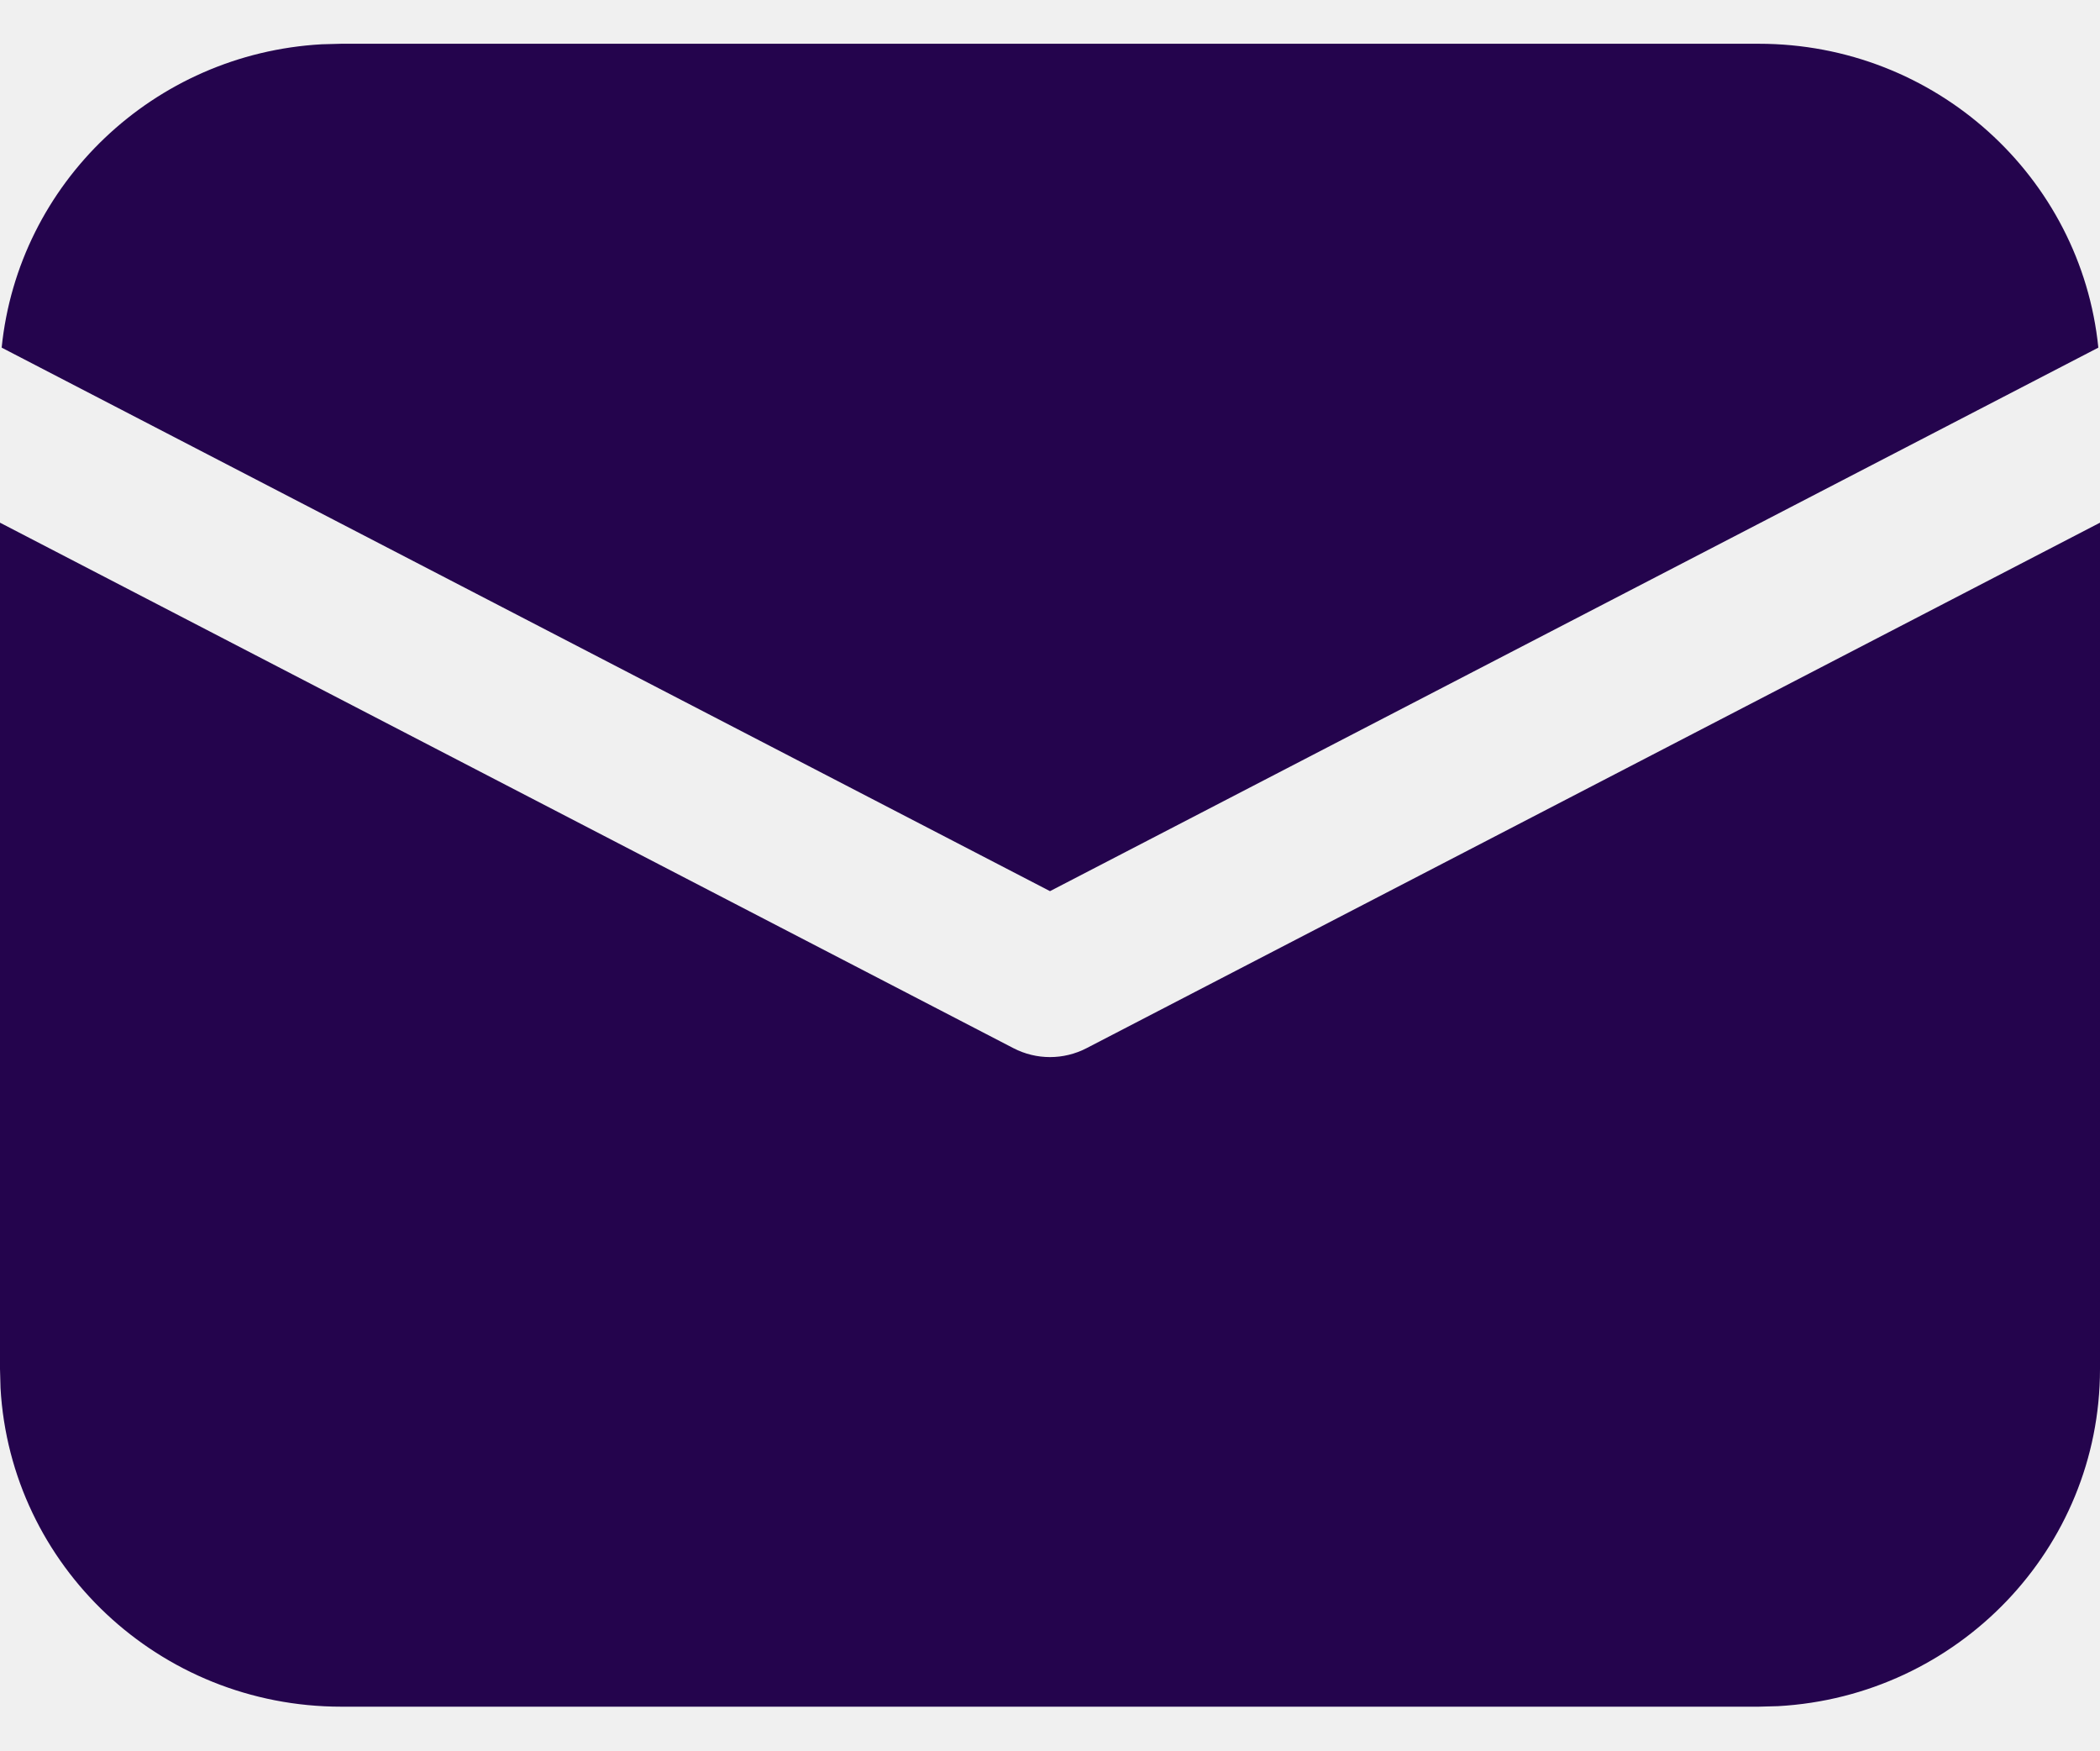
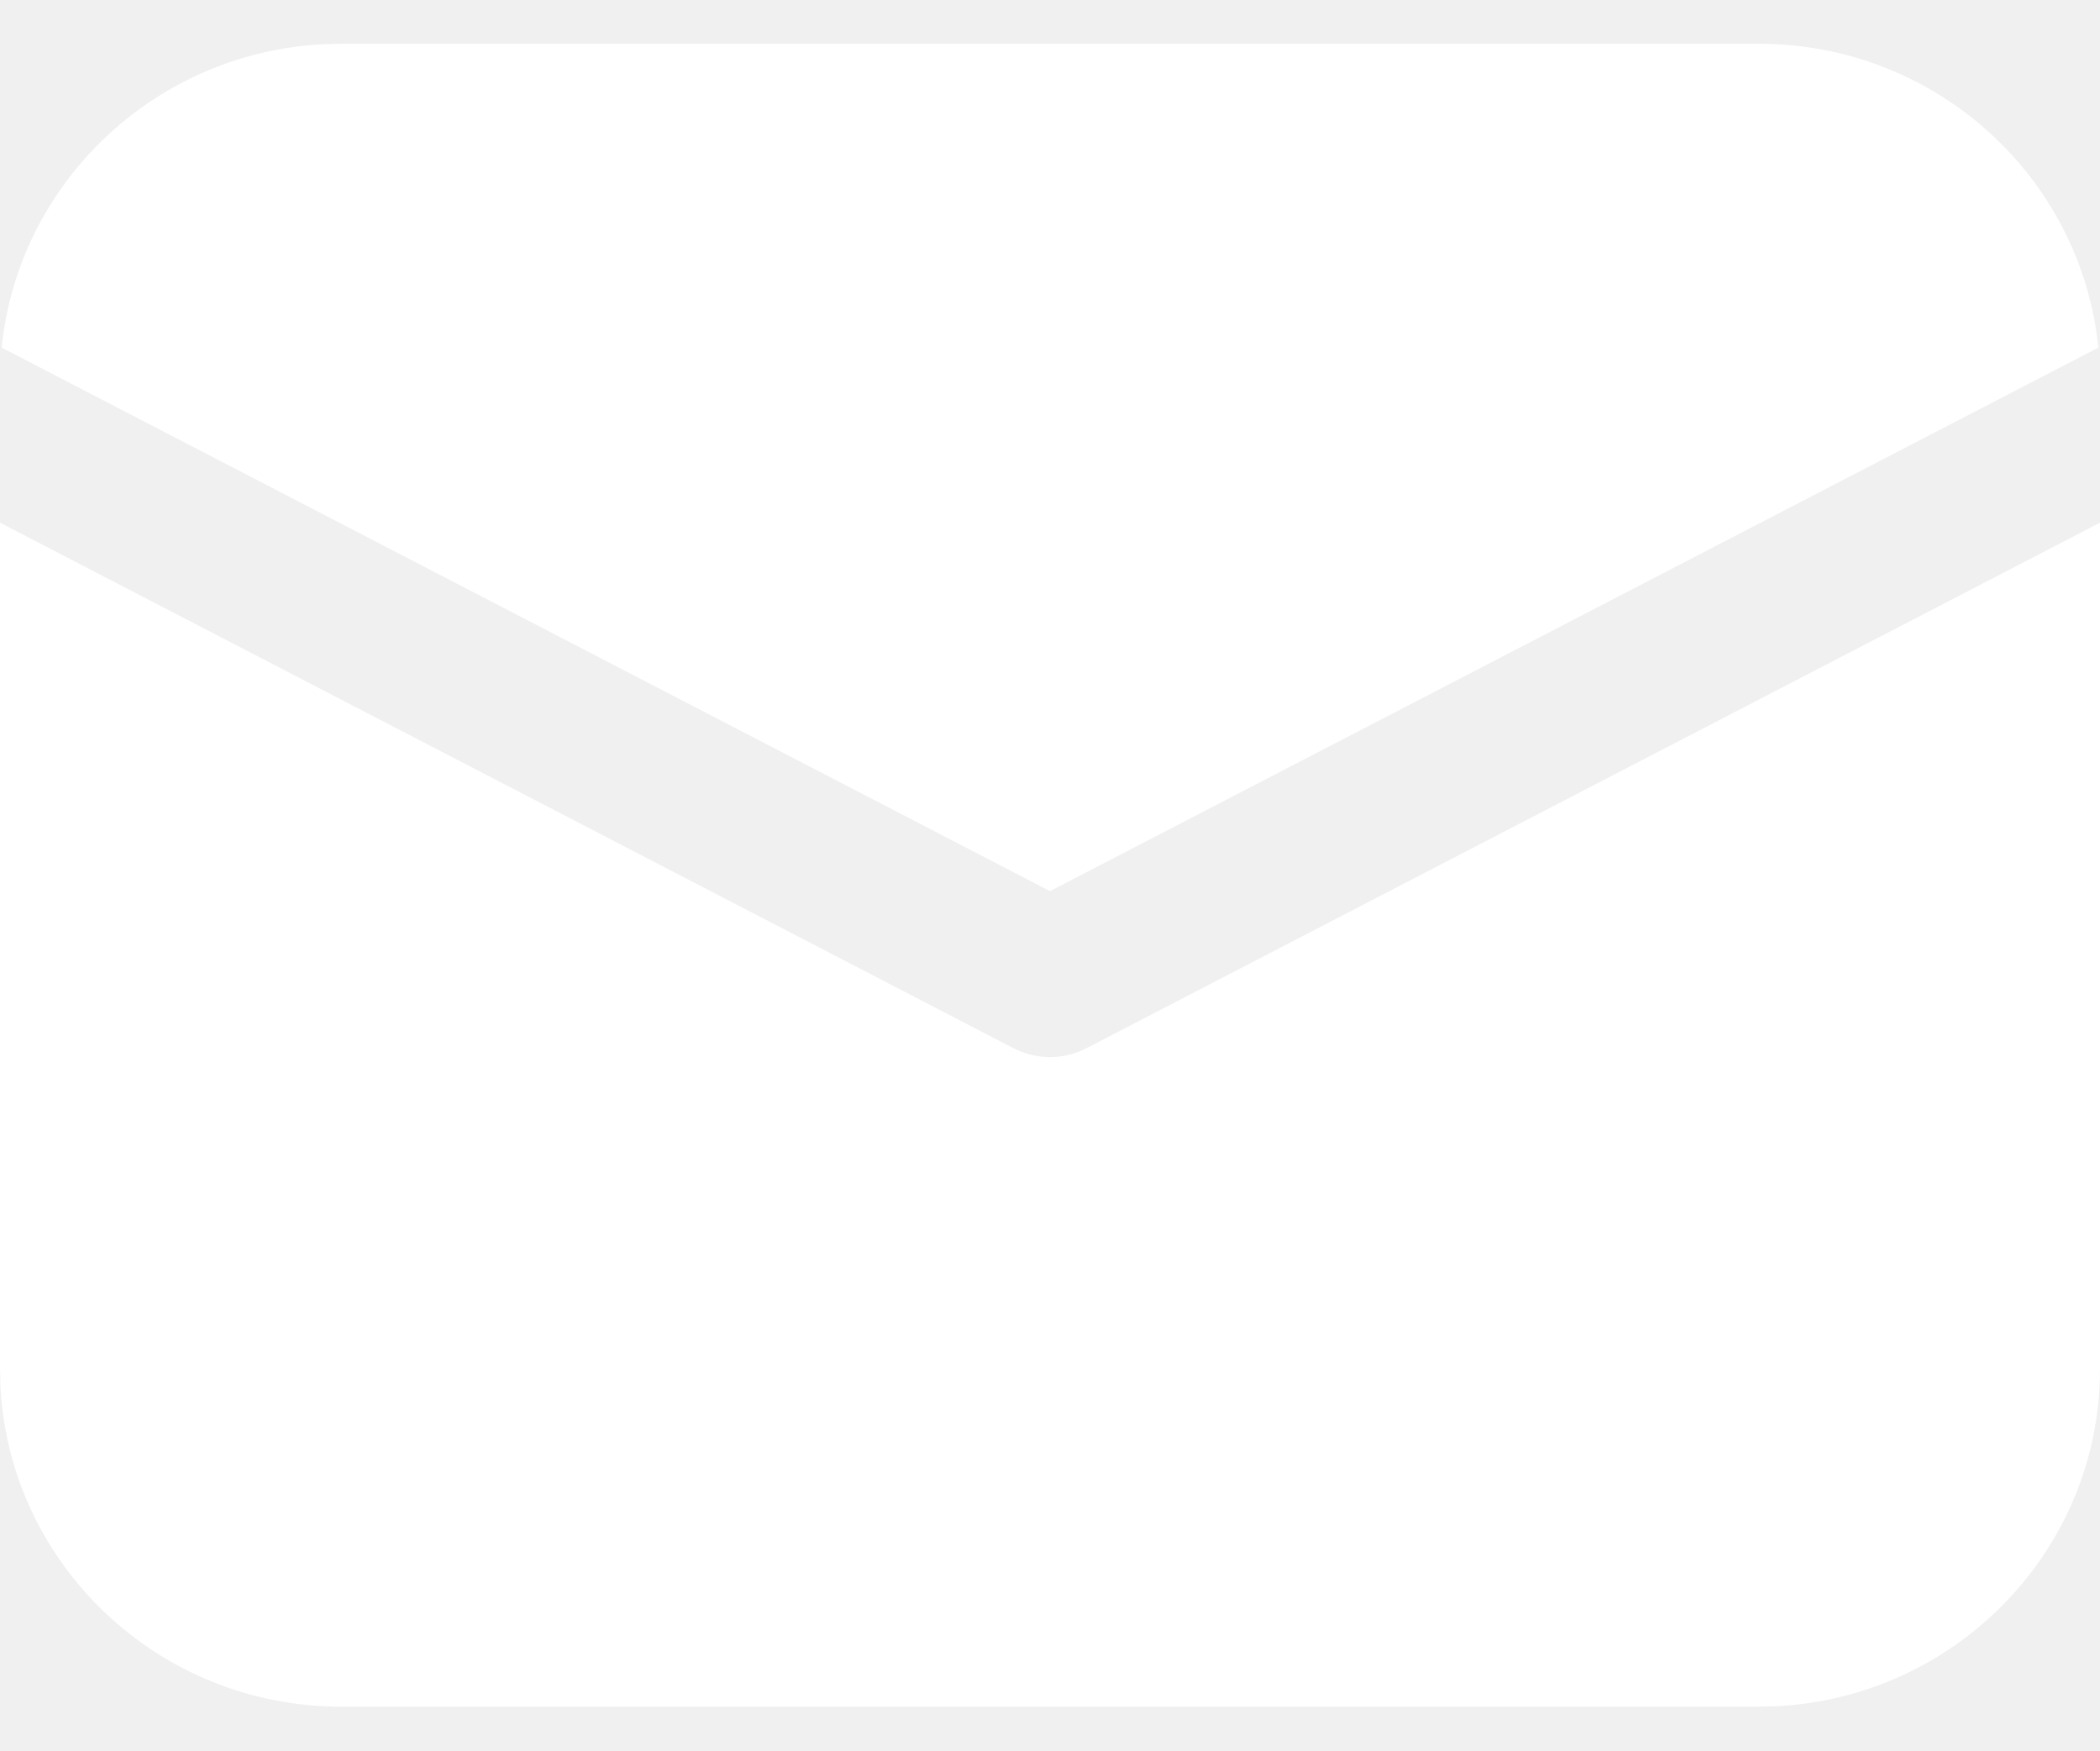
<svg xmlns="http://www.w3.org/2000/svg" width="24" height="20" viewBox="0 0 24 20" fill="none">
-   <path d="M24 5.972V15.641C24 17.699 22.372 19.38 20.321 19.494L20.1 19.5H3.9C1.82 19.5 0.121 17.889 0.006 15.86L0 15.641V5.972L11.582 11.976C11.844 12.112 12.156 12.112 12.418 11.976L24 5.972ZM3.9 0.5H20.1C22.122 0.5 23.784 2.022 23.981 3.972L12 10.182L0.019 3.972C0.209 2.094 1.757 0.613 3.677 0.506L3.9 0.5Z" fill="#24044D" />
+   <path d="M24 5.972V15.641C24 17.699 22.372 19.38 20.321 19.494L20.1 19.5H3.9C1.82 19.5 0.121 17.889 0.006 15.86L0 15.641V5.972L11.582 11.976C11.844 12.112 12.156 12.112 12.418 11.976L24 5.972ZM3.9 0.5H20.1C22.122 0.5 23.784 2.022 23.981 3.972L12 10.182L0.019 3.972C0.209 2.094 1.757 0.613 3.677 0.506L3.9 0.5Z" fill="white" />
</svg>
